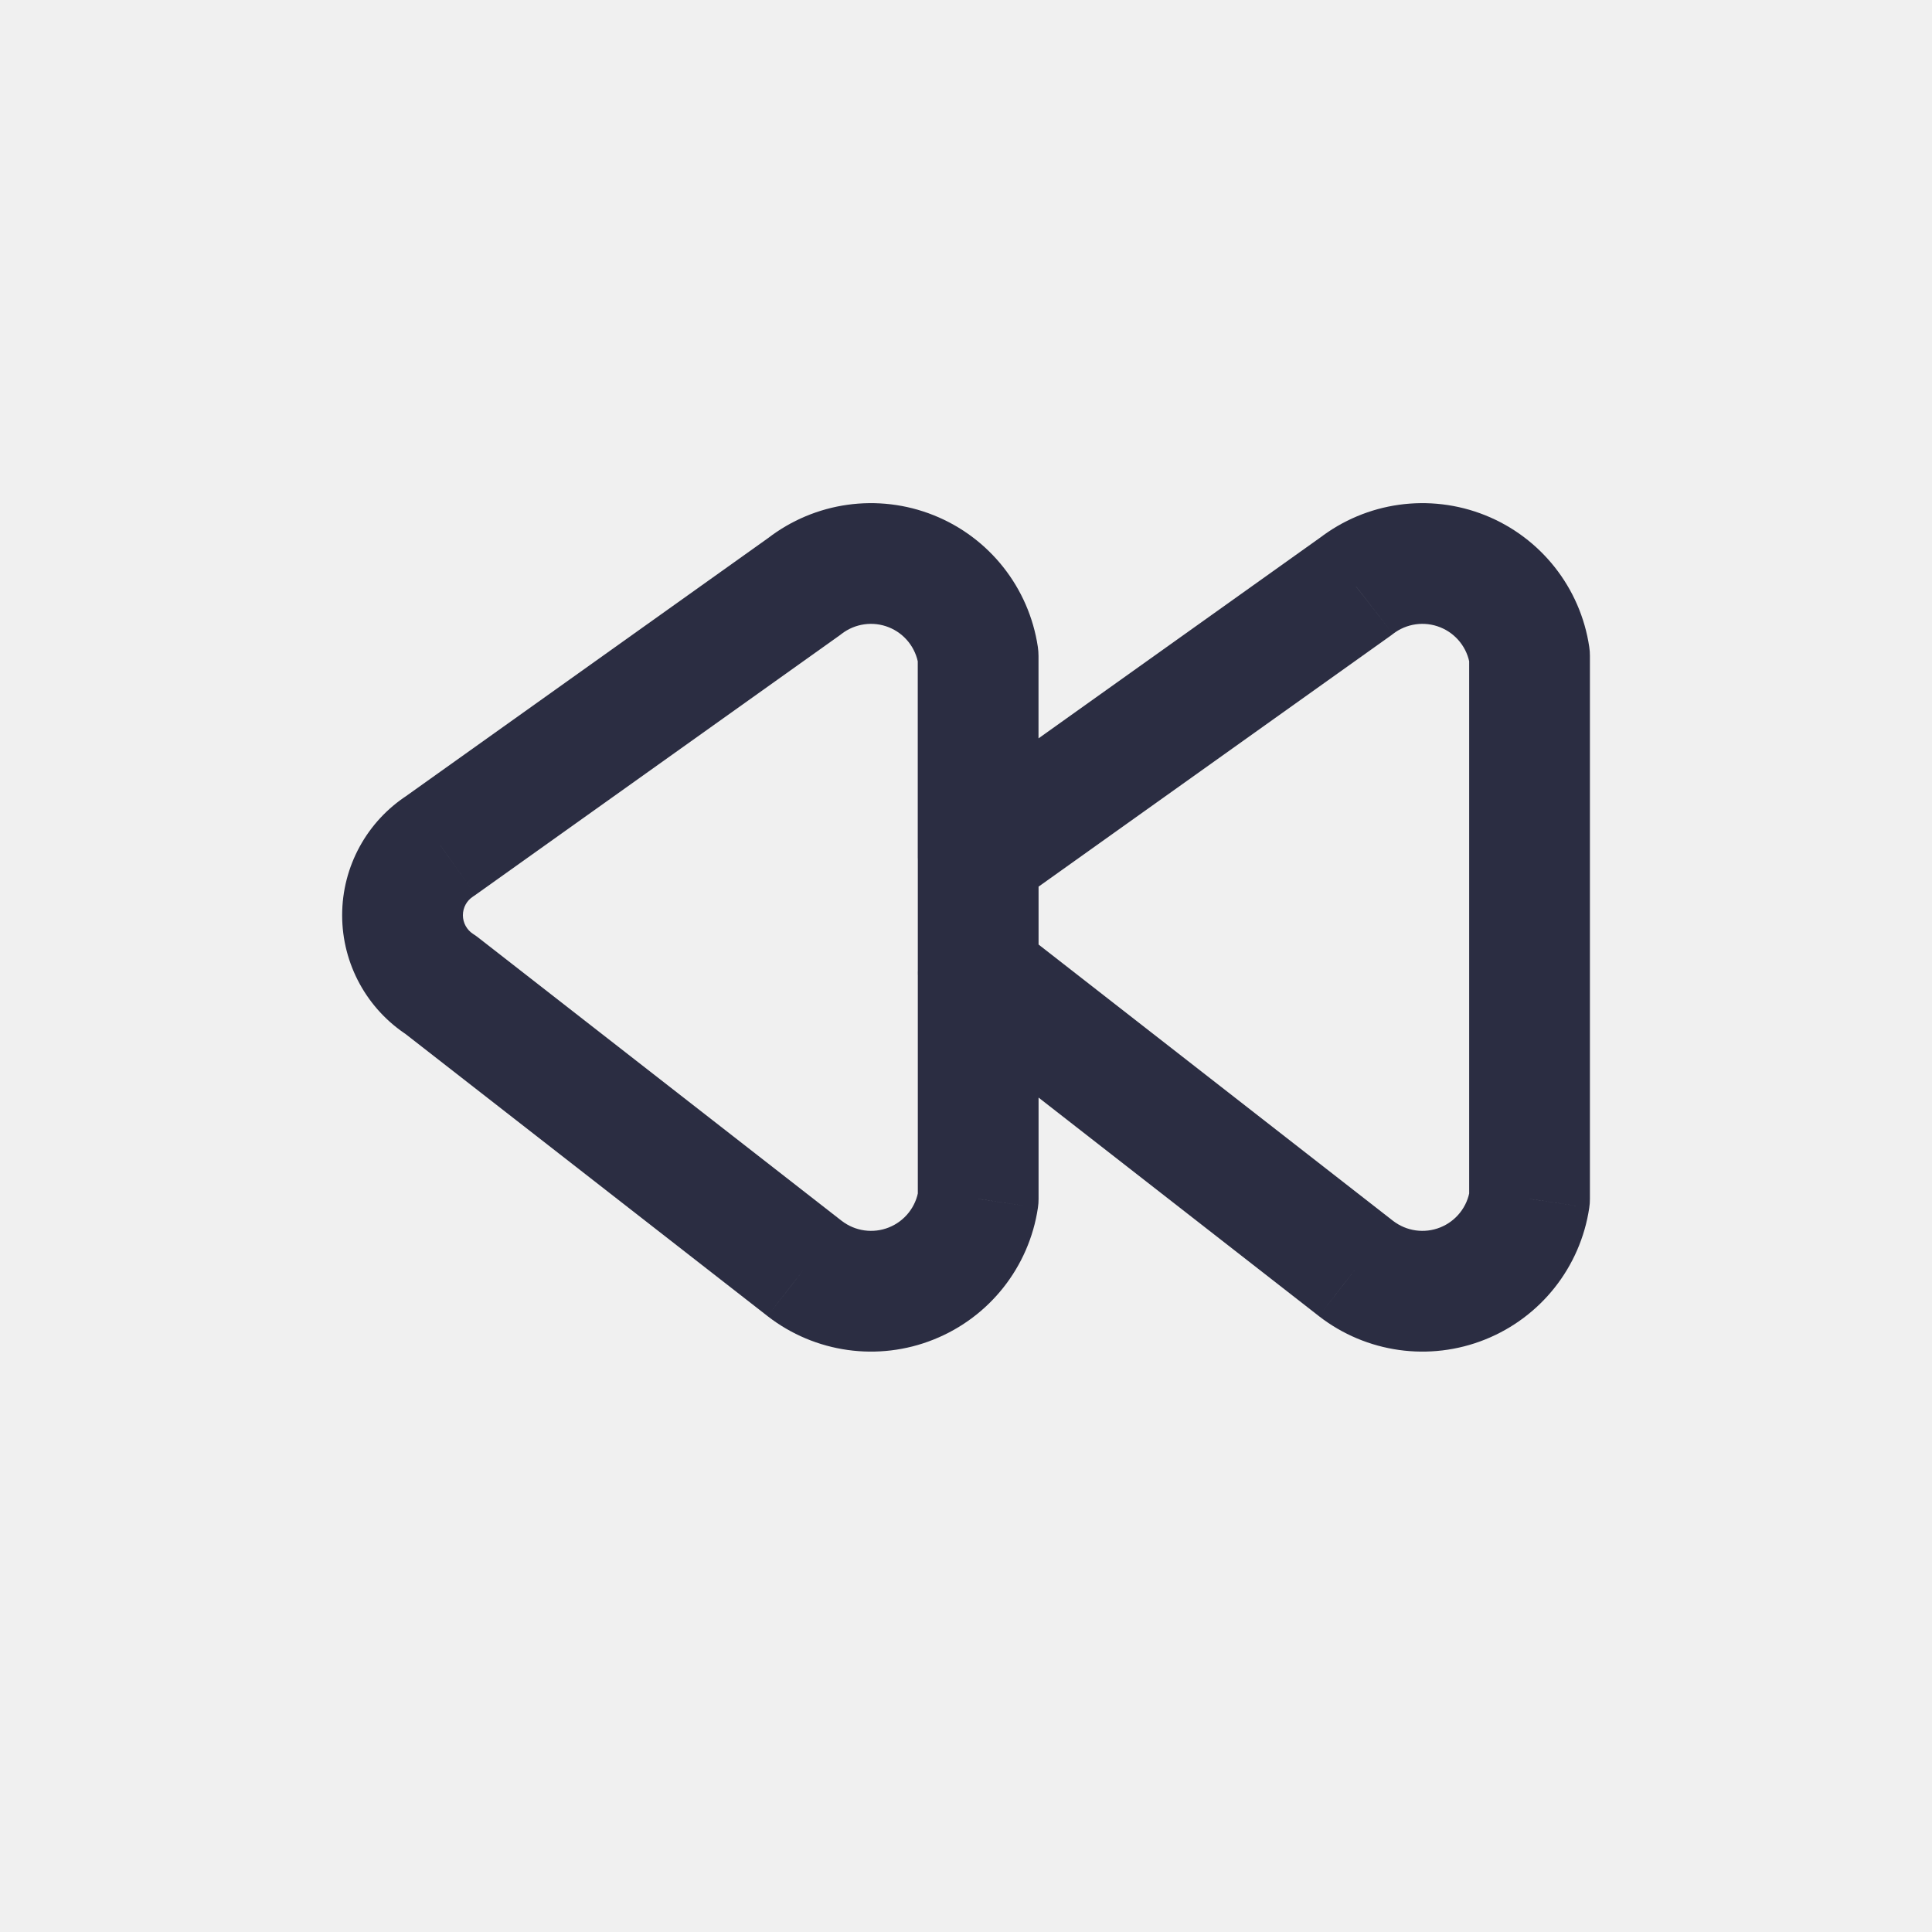
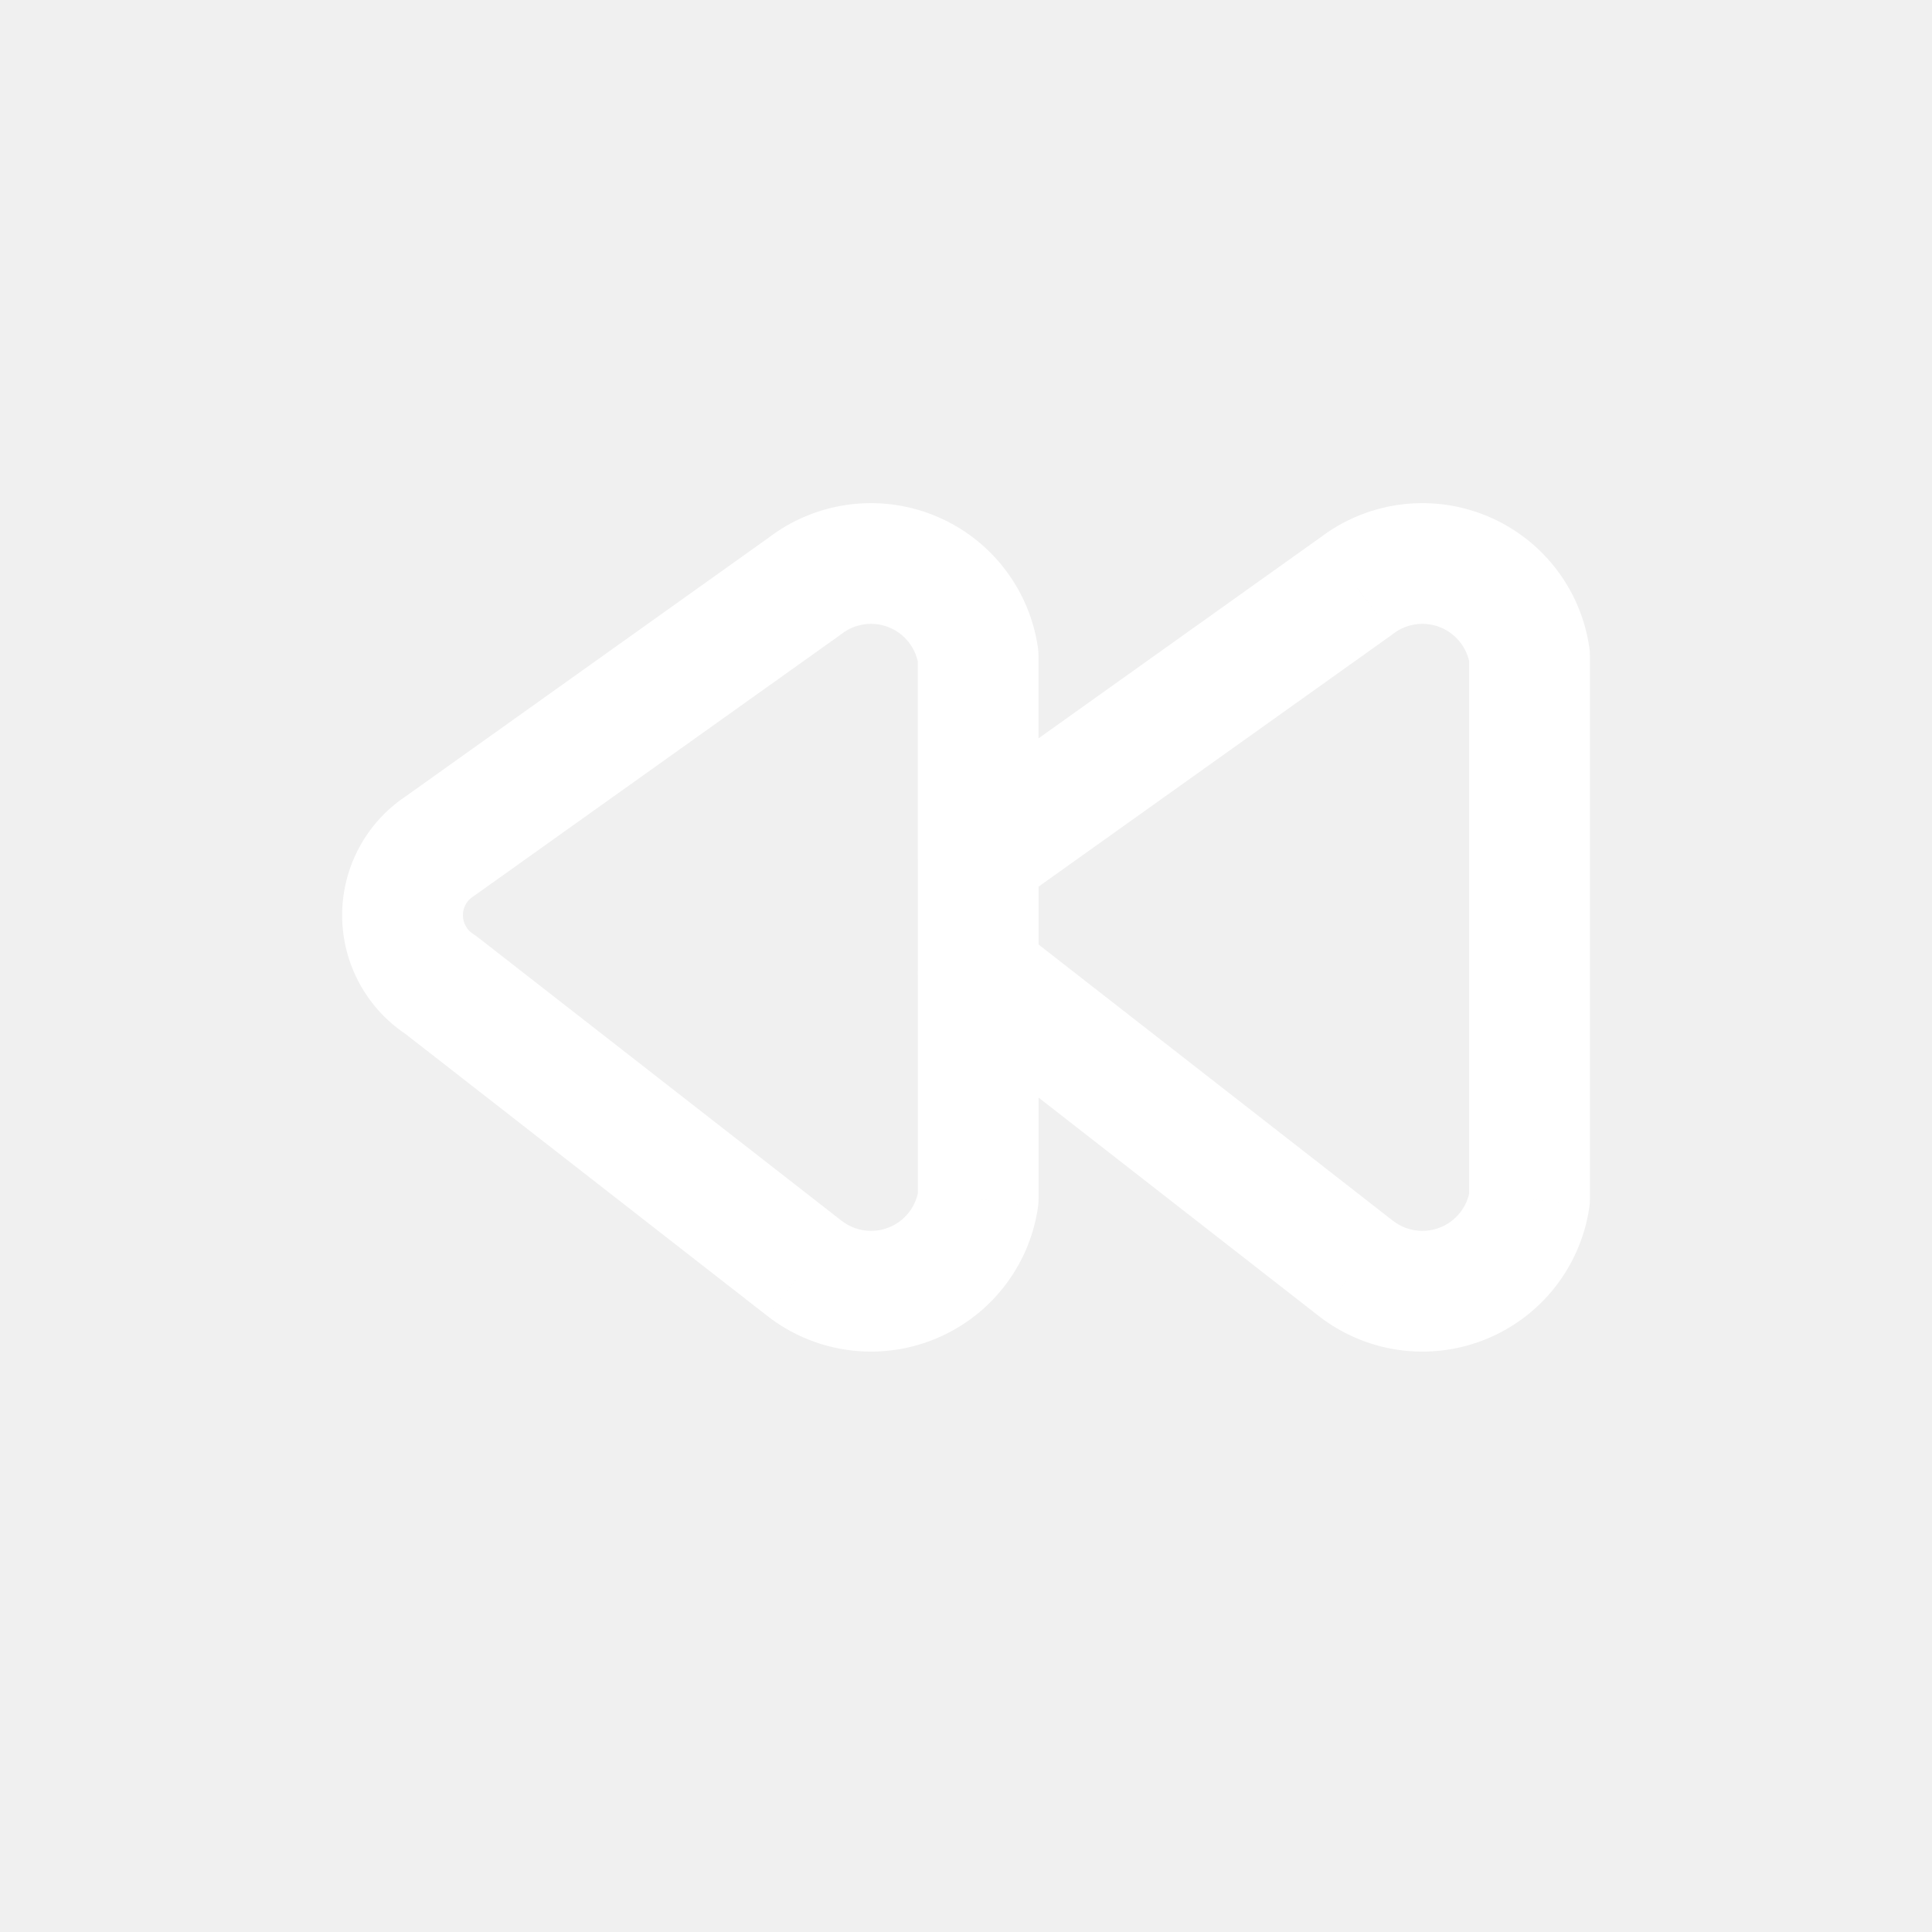
<svg xmlns="http://www.w3.org/2000/svg" width="32" height="32" viewBox="0 0 32 32" fill="none">
-   <path d="M15.486 13.504C15.101 13.9 15.109 14.533 15.504 14.918C15.899 15.304 16.532 15.296 16.918 14.901L15.486 13.504ZM16.432 14.007L17.01 14.822L17.012 14.821L16.432 14.007ZM22.458 9.711L23.039 10.525C23.05 10.517 23.061 10.509 23.072 10.5L22.458 9.711ZM25.334 10.863H26.334C26.334 10.813 26.331 10.764 26.323 10.715L25.334 10.863ZM25.334 19.857L26.323 20.005C26.331 19.956 26.334 19.907 26.334 19.857H25.334ZM22.458 21.009L21.844 21.798L21.845 21.799L22.458 21.009ZM16.43 16.311L17.045 15.522C17.033 15.513 17.021 15.504 17.009 15.495L16.43 16.311ZM16.917 15.416C16.531 15.021 15.898 15.013 15.503 15.399C15.107 15.785 15.1 16.418 15.485 16.813L16.917 15.416ZM15.201 14.203C15.201 14.755 15.649 15.203 16.201 15.203C16.753 15.203 17.201 14.755 17.201 14.203H15.201ZM16.201 10.863H17.201C17.201 10.813 17.197 10.764 17.19 10.715L16.201 10.863ZM13.325 9.711L13.905 10.525C13.916 10.517 13.928 10.509 13.938 10.5L13.325 9.711ZM7.297 14.007L7.836 14.849C7.85 14.84 7.864 14.831 7.877 14.821L7.297 14.007ZM7.297 16.311L7.912 15.522C7.887 15.503 7.862 15.485 7.836 15.469L7.297 16.311ZM13.326 21.009L12.712 21.798L12.713 21.799L13.326 21.009ZM16.202 19.857L17.191 20.005C17.199 19.956 17.202 19.907 17.202 19.857H16.202ZM17.202 16.115C17.202 15.562 16.755 15.115 16.202 15.115C15.65 15.115 15.202 15.562 15.202 16.115H17.202ZM17.202 14.203C17.202 13.65 16.755 13.203 16.202 13.203C15.65 13.203 15.202 13.65 15.202 14.203H17.202ZM15.202 16.115C15.202 16.667 15.65 17.115 16.202 17.115C16.755 17.115 17.202 16.667 17.202 16.115H15.202ZM16.918 14.901C16.946 14.872 16.977 14.846 17.01 14.822L15.853 13.191C15.722 13.284 15.599 13.389 15.486 13.504L16.918 14.901ZM17.012 14.821L23.039 10.525L21.878 8.896L15.851 13.192L17.012 14.821ZM23.072 10.5C23.295 10.327 23.593 10.285 23.855 10.39L24.599 8.534C23.677 8.165 22.629 8.312 21.845 8.921L23.072 10.5ZM23.855 10.39C24.117 10.495 24.304 10.731 24.345 11.011L26.323 10.715C26.177 9.733 25.52 8.903 24.599 8.534L23.855 10.39ZM24.334 10.863V19.857H26.334V10.863H24.334ZM24.345 19.71C24.304 19.989 24.117 20.225 23.855 20.33L24.599 22.186C25.52 21.817 26.177 20.987 26.323 20.005L24.345 19.71ZM23.855 20.33C23.593 20.435 23.295 20.393 23.072 20.22L21.845 21.799C22.629 22.408 23.677 22.556 24.599 22.186L23.855 20.33ZM23.073 20.221L17.045 15.522L15.816 17.099L21.844 21.798L23.073 20.221ZM17.009 15.495C16.976 15.472 16.945 15.445 16.917 15.416L15.485 16.813C15.598 16.928 15.72 17.033 15.852 17.127L17.009 15.495ZM17.201 14.203V10.863H15.201V14.203H17.201ZM17.19 10.715C17.043 9.733 16.387 8.903 15.465 8.534L14.722 10.39C14.984 10.495 15.17 10.731 15.212 11.011L17.19 10.715ZM15.465 8.534C14.544 8.165 13.495 8.312 12.711 8.921L13.938 10.5C14.162 10.327 14.46 10.285 14.722 10.39L15.465 8.534ZM12.745 8.896L6.717 13.192L7.877 14.821L13.905 10.525L12.745 8.896ZM6.758 13.165C6.078 13.6 5.667 14.352 5.667 15.159H7.667C7.667 15.033 7.731 14.916 7.836 14.849L6.758 13.165ZM5.667 15.159C5.667 15.966 6.078 16.718 6.758 17.153L7.836 15.469C7.731 15.401 7.667 15.284 7.667 15.159H5.667ZM6.682 17.099L12.712 21.798L13.941 20.221L7.912 15.522L6.682 17.099ZM12.713 21.799C13.497 22.408 14.545 22.556 15.466 22.186L14.723 20.33C14.461 20.435 14.163 20.393 13.94 20.22L12.713 21.799ZM15.466 22.186C16.388 21.817 17.045 20.987 17.191 20.005L15.213 19.71C15.172 19.989 14.985 20.225 14.723 20.33L15.466 22.186ZM17.202 19.857V16.115H15.202V19.857H17.202ZM15.202 14.203V16.115H17.202V14.203H15.202Z" fill="#2B2D42" />
+   <path d="M15.486 13.504C15.101 13.9 15.109 14.533 15.504 14.918C15.899 15.304 16.532 15.296 16.918 14.901L15.486 13.504ZM16.432 14.007L17.01 14.822L17.012 14.821L16.432 14.007ZM22.458 9.711L23.039 10.525C23.05 10.517 23.061 10.509 23.072 10.5L22.458 9.711ZM25.334 10.863H26.334C26.334 10.813 26.331 10.764 26.323 10.715L25.334 10.863ZM25.334 19.857L26.323 20.005C26.331 19.956 26.334 19.907 26.334 19.857H25.334ZM22.458 21.009L21.844 21.798L21.845 21.799L22.458 21.009ZM16.43 16.311L17.045 15.522C17.033 15.513 17.021 15.504 17.009 15.495L16.43 16.311ZM16.917 15.416C16.531 15.021 15.898 15.013 15.503 15.399C15.107 15.785 15.1 16.418 15.485 16.813L16.917 15.416ZM15.201 14.203C15.201 14.755 15.649 15.203 16.201 15.203C16.753 15.203 17.201 14.755 17.201 14.203H15.201ZM16.201 10.863H17.201C17.201 10.813 17.197 10.764 17.19 10.715L16.201 10.863ZM13.325 9.711L13.905 10.525C13.916 10.517 13.928 10.509 13.938 10.5L13.325 9.711ZM7.297 14.007L7.836 14.849C7.85 14.84 7.864 14.831 7.877 14.821L7.297 14.007ZM7.297 16.311L7.912 15.522C7.887 15.503 7.862 15.485 7.836 15.469L7.297 16.311ZM13.326 21.009L12.712 21.798L12.713 21.799L13.326 21.009ZM16.202 19.857L17.191 20.005C17.199 19.956 17.202 19.907 17.202 19.857H16.202ZM17.202 16.115C17.202 15.562 16.755 15.115 16.202 15.115C15.65 15.115 15.202 15.562 15.202 16.115H17.202ZM17.202 14.203C17.202 13.65 16.755 13.203 16.202 13.203C15.65 13.203 15.202 13.65 15.202 14.203H17.202ZM15.202 16.115C15.202 16.667 15.65 17.115 16.202 17.115C16.755 17.115 17.202 16.667 17.202 16.115H15.202ZM16.918 14.901C16.946 14.872 16.977 14.846 17.01 14.822L15.853 13.191C15.722 13.284 15.599 13.389 15.486 13.504L16.918 14.901ZM17.012 14.821L23.039 10.525L21.878 8.896L15.851 13.192L17.012 14.821ZM23.072 10.5C23.295 10.327 23.593 10.285 23.855 10.39L24.599 8.534C23.677 8.165 22.629 8.312 21.845 8.921L23.072 10.5ZM23.855 10.39C24.117 10.495 24.304 10.731 24.345 11.011L26.323 10.715C26.177 9.733 25.52 8.903 24.599 8.534L23.855 10.39ZM24.334 10.863V19.857H26.334V10.863H24.334ZM24.345 19.71C24.304 19.989 24.117 20.225 23.855 20.33L24.599 22.186C25.52 21.817 26.177 20.987 26.323 20.005L24.345 19.71ZM23.855 20.33C23.593 20.435 23.295 20.393 23.072 20.22L21.845 21.799C22.629 22.408 23.677 22.556 24.599 22.186L23.855 20.33ZM23.073 20.221L17.045 15.522L15.816 17.099L21.844 21.798L23.073 20.221ZM17.009 15.495C16.976 15.472 16.945 15.445 16.917 15.416L15.485 16.813C15.598 16.928 15.72 17.033 15.852 17.127L17.009 15.495ZM17.201 14.203V10.863H15.201V14.203H17.201ZM17.19 10.715C17.043 9.733 16.387 8.903 15.465 8.534L14.722 10.39C14.984 10.495 15.17 10.731 15.212 11.011L17.19 10.715ZM15.465 8.534C14.544 8.165 13.495 8.312 12.711 8.921L13.938 10.5C14.162 10.327 14.46 10.285 14.722 10.39L15.465 8.534ZM12.745 8.896L6.717 13.192L7.877 14.821L13.905 10.525L12.745 8.896ZM6.758 13.165C6.078 13.6 5.667 14.352 5.667 15.159H7.667C7.667 15.033 7.731 14.916 7.836 14.849L6.758 13.165ZM5.667 15.159C5.667 15.966 6.078 16.718 6.758 17.153L7.836 15.469C7.731 15.401 7.667 15.284 7.667 15.159H5.667ZM6.682 17.099L12.712 21.798L13.941 20.221L7.912 15.522L6.682 17.099ZM12.713 21.799C13.497 22.408 14.545 22.556 15.466 22.186L14.723 20.33C14.461 20.435 14.163 20.393 13.94 20.22L12.713 21.799ZM15.466 22.186C16.388 21.817 17.045 20.987 17.191 20.005L15.213 19.71C15.172 19.989 14.985 20.225 14.723 20.33L15.466 22.186ZM17.202 19.857V16.115H15.202V19.857H17.202ZM15.202 14.203V16.115H17.202V14.203H15.202Z" fill="#fff" />
</svg>
